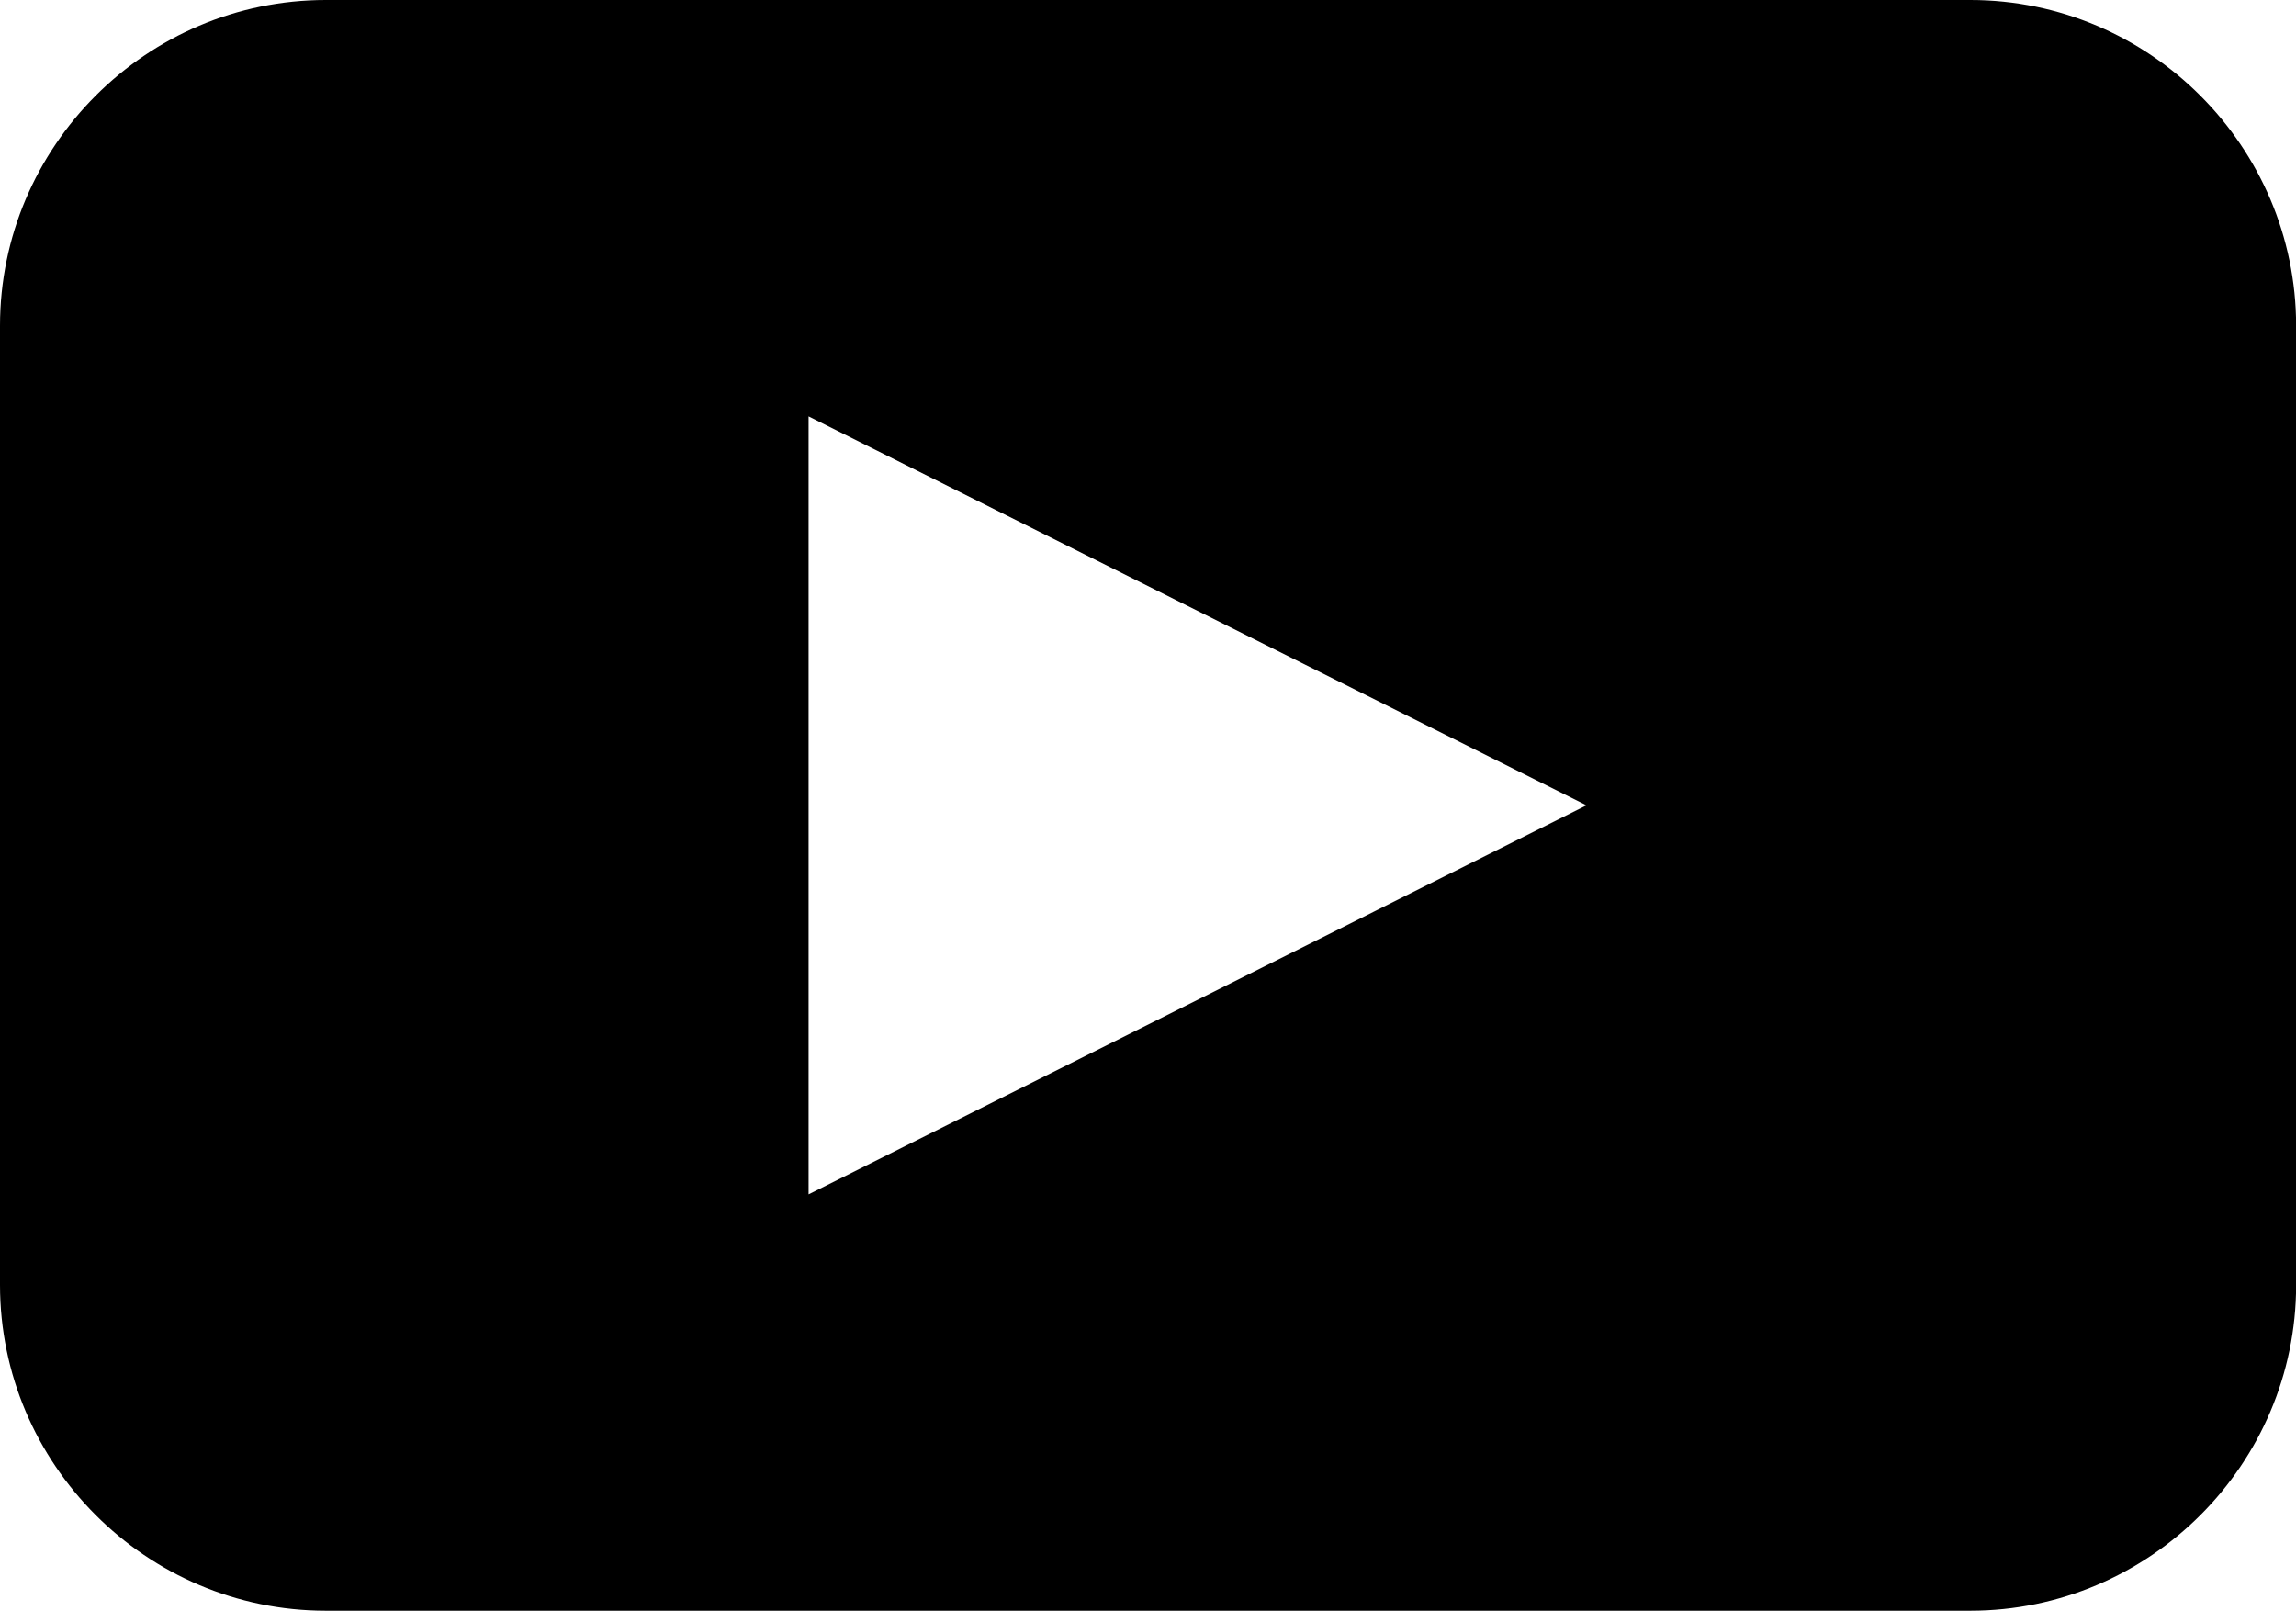
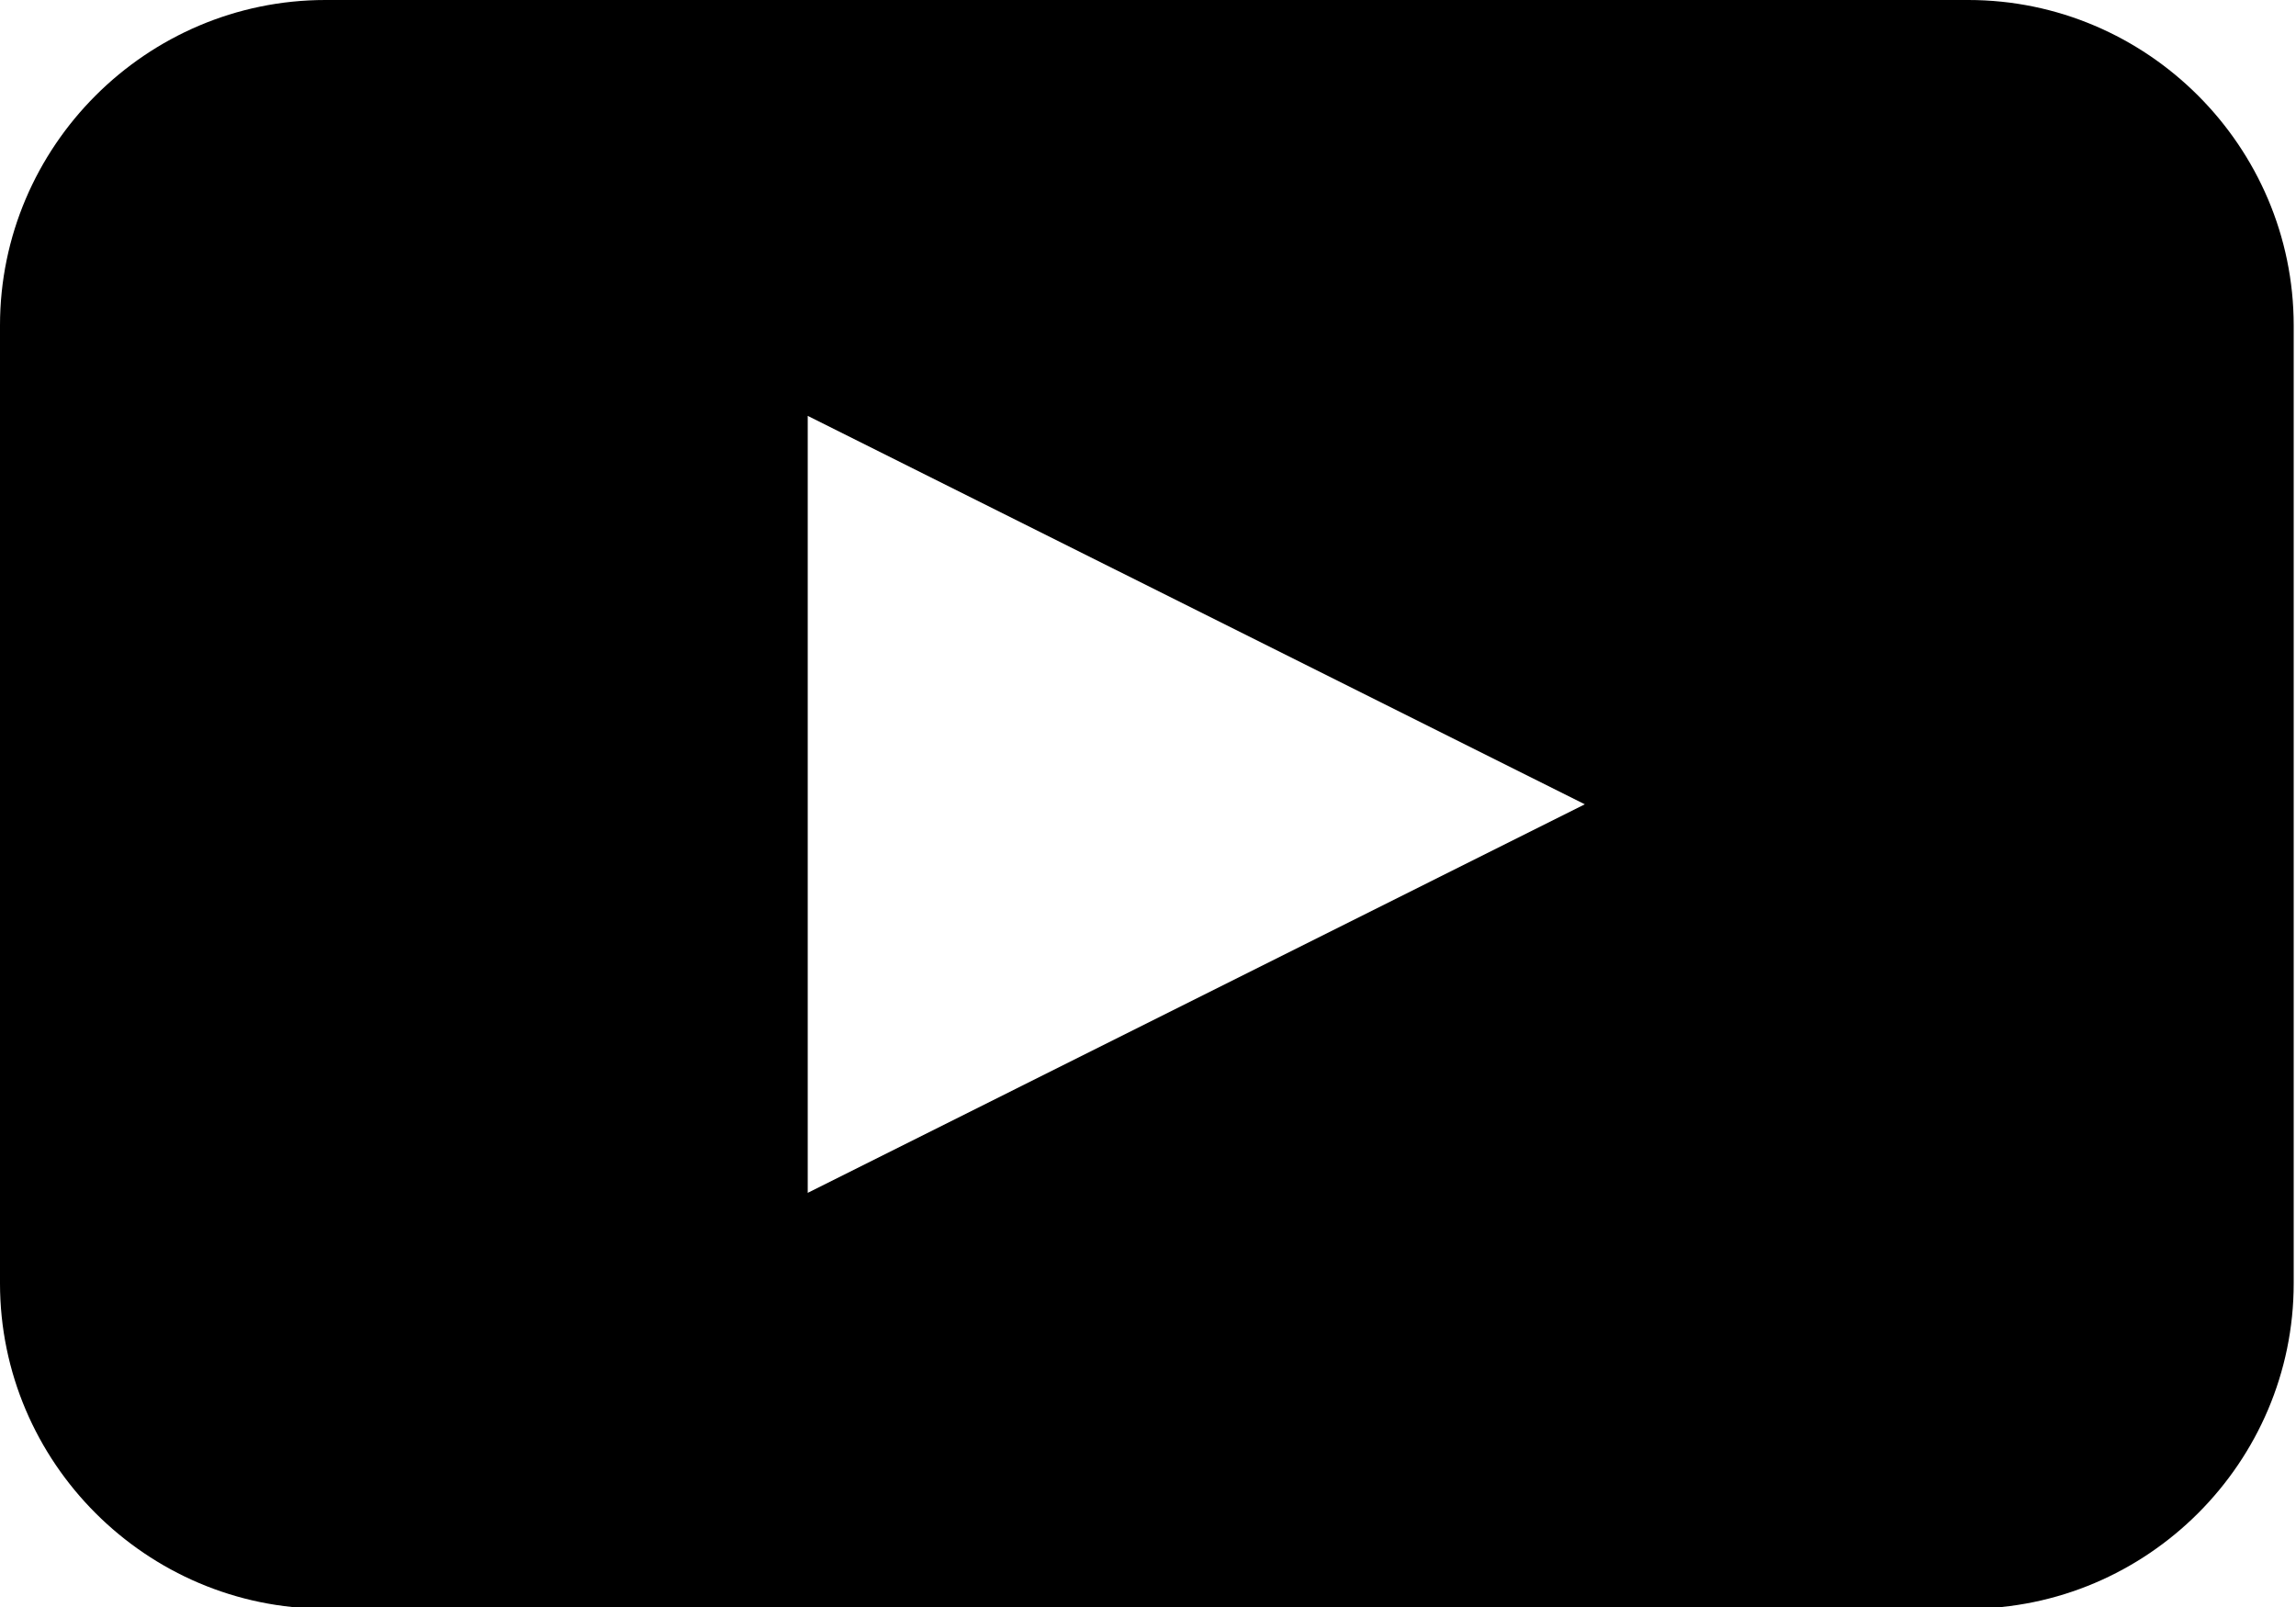
- <svg xmlns="http://www.w3.org/2000/svg" version="1.0" id="Layer_1" x="0px" y="0px" width="19.979px" height="14.015px" viewBox="0 0 19.979 14.015" enable-background="new 0 0 19.979 14.015" xml:space="preserve">
+ <svg xmlns="http://www.w3.org/2000/svg" version="1.0" id="icon-youtube" x="0px" y="0px" width="20px" height="14px" viewBox="0 0 20 14" enable-background="new 0 0 19.979 14.015" xml:space="preserve">
  <path d="M17.145,0H2.835C1.275,0,0,1.275,0,2.835v8.345c0,1.56,1.275,2.835,2.835,2.835h14.31c1.56,0,2.835-1.275,2.835-2.835V2.835 C19.979,1.275,18.704,0,17.145,0z M7.036,10.392V3.623l6.769,3.384L7.036,10.392z" />
</svg>
